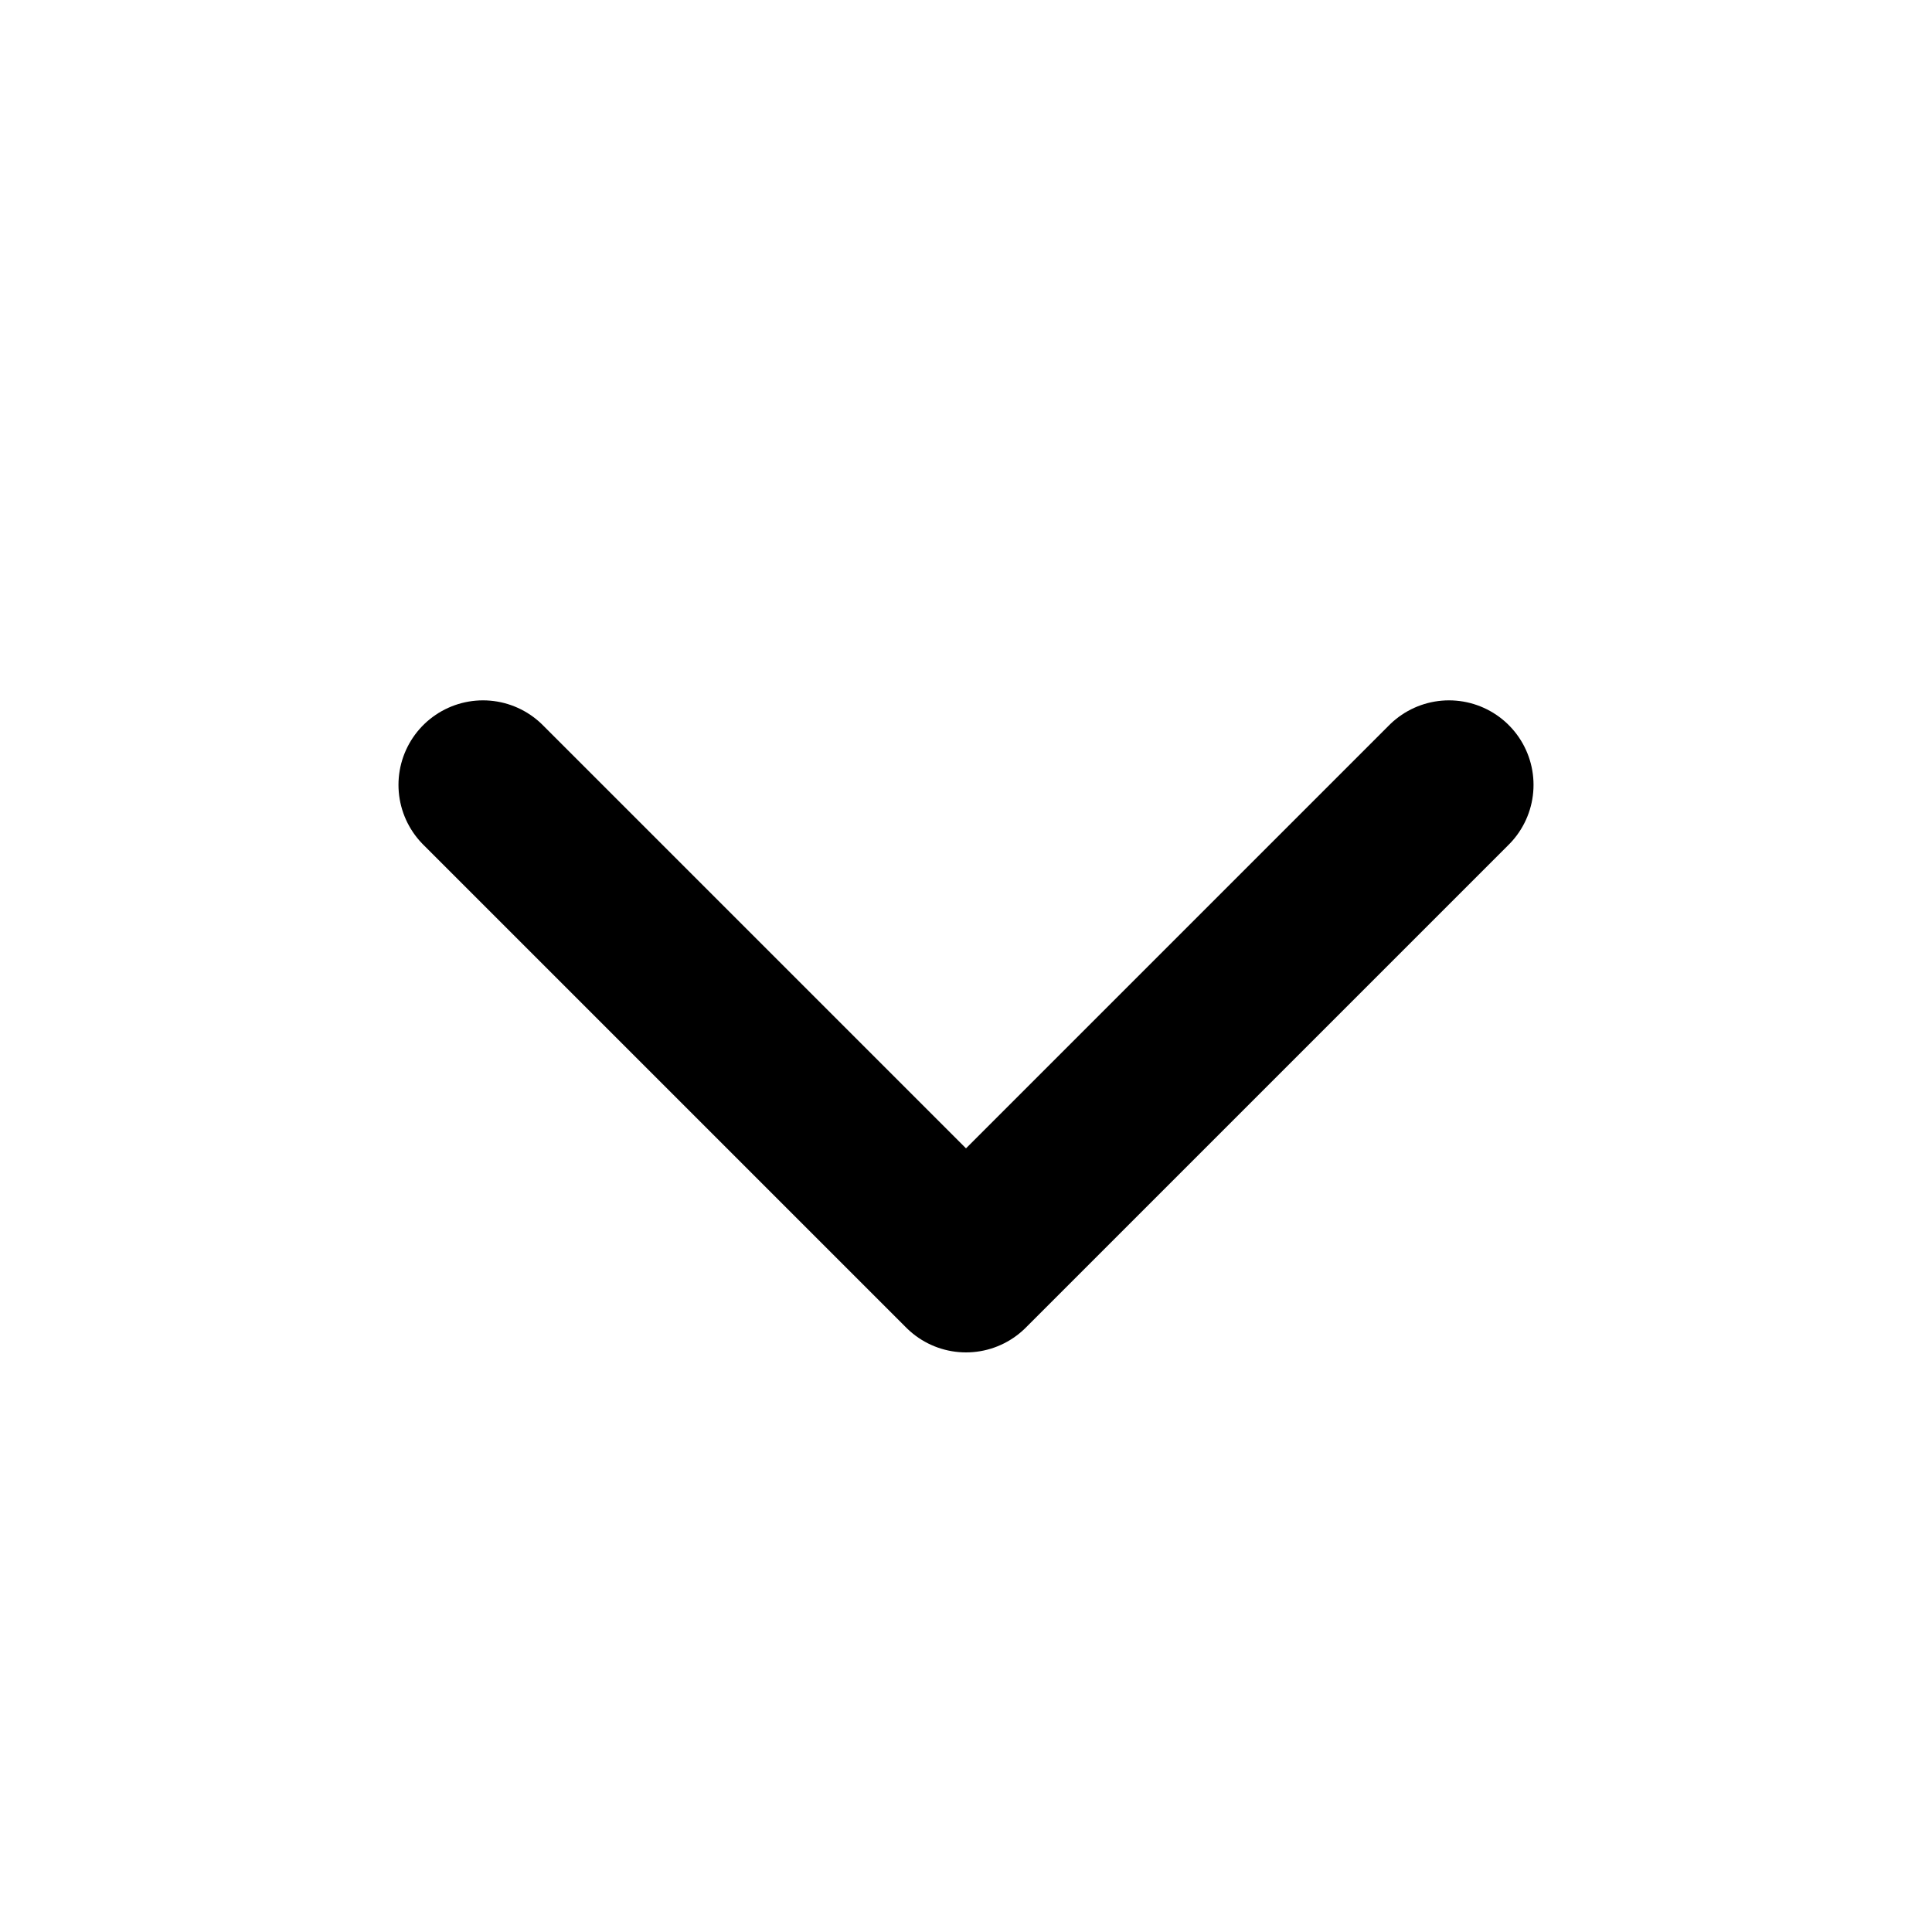
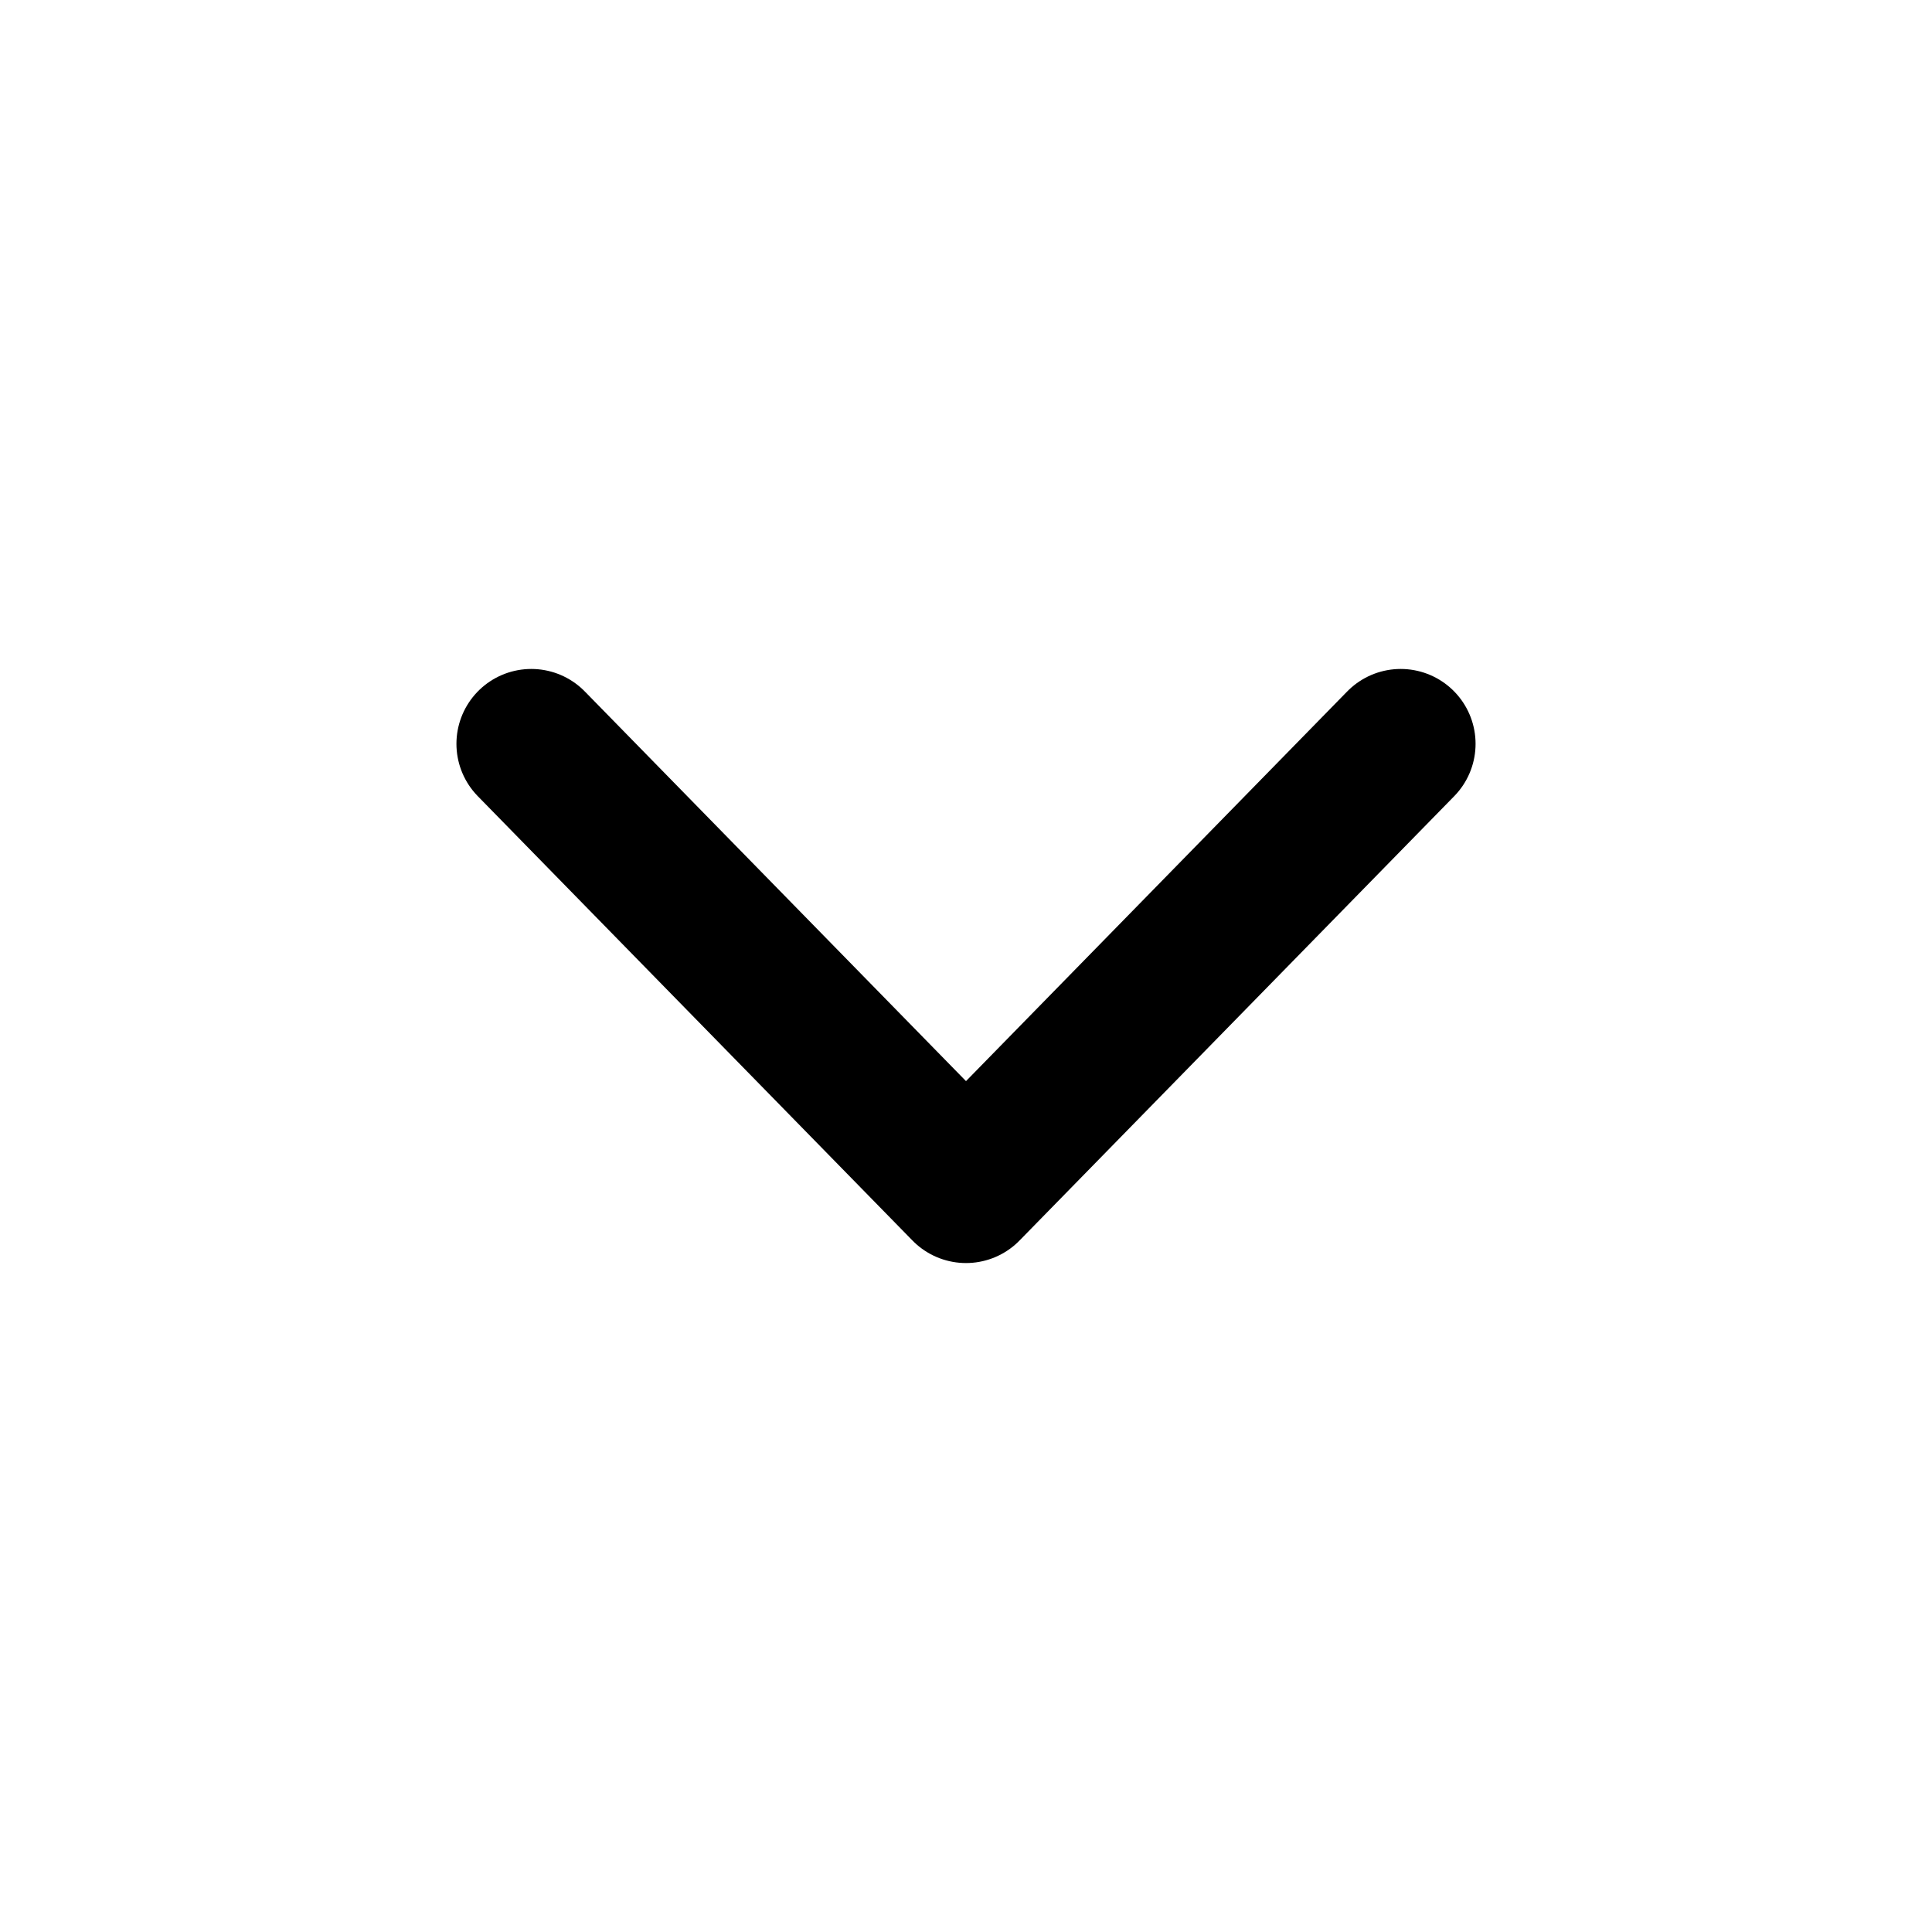
- <svg xmlns="http://www.w3.org/2000/svg" width="16" height="16" viewBox="0 0 16 16" fill="none">
-   <path d="M4 6.5 8 10.5l4-4" stroke="black" stroke-width="1.4" stroke-linecap="round" stroke-linejoin="round" />
+ <svg xmlns="http://www.w3.org/2000/svg" viewBox="0 0 20 20" fill="none" stroke="currentColor" stroke-width="1.55" stroke-linecap="round" stroke-linejoin="round">
+   <path d="m5.5 7.7 4.5 4.6 4.5-4.6" />
</svg>
